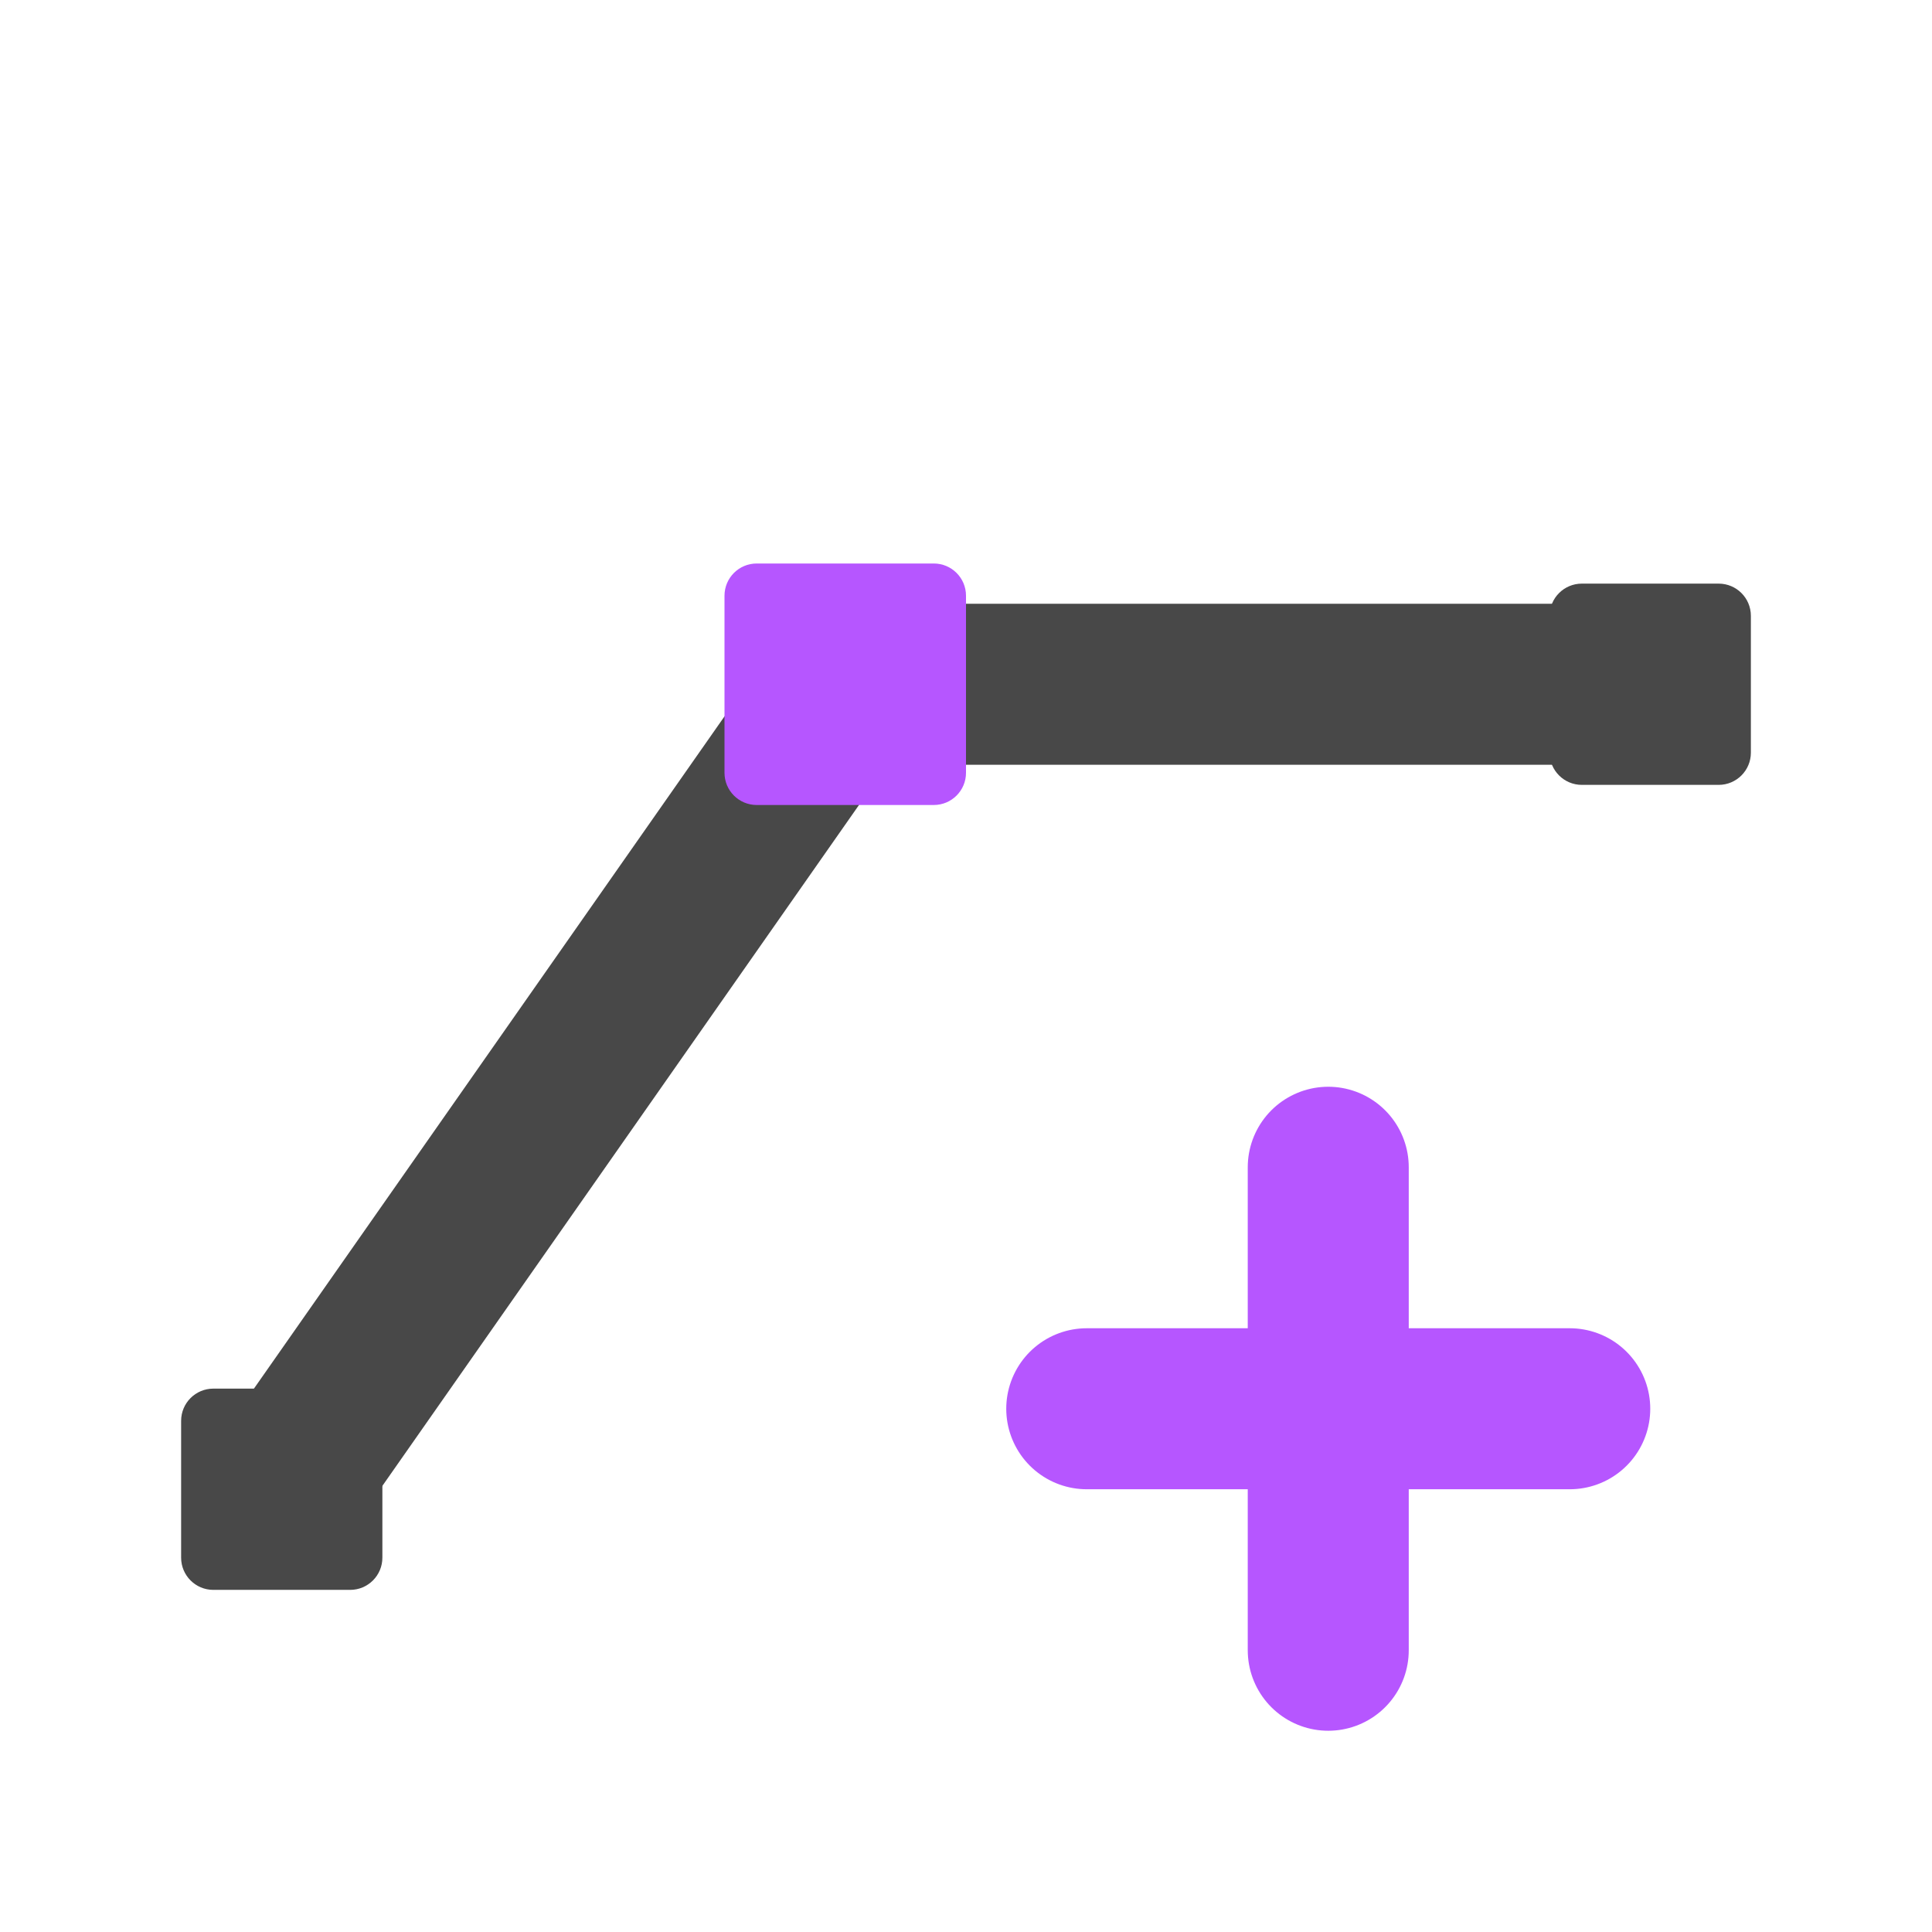
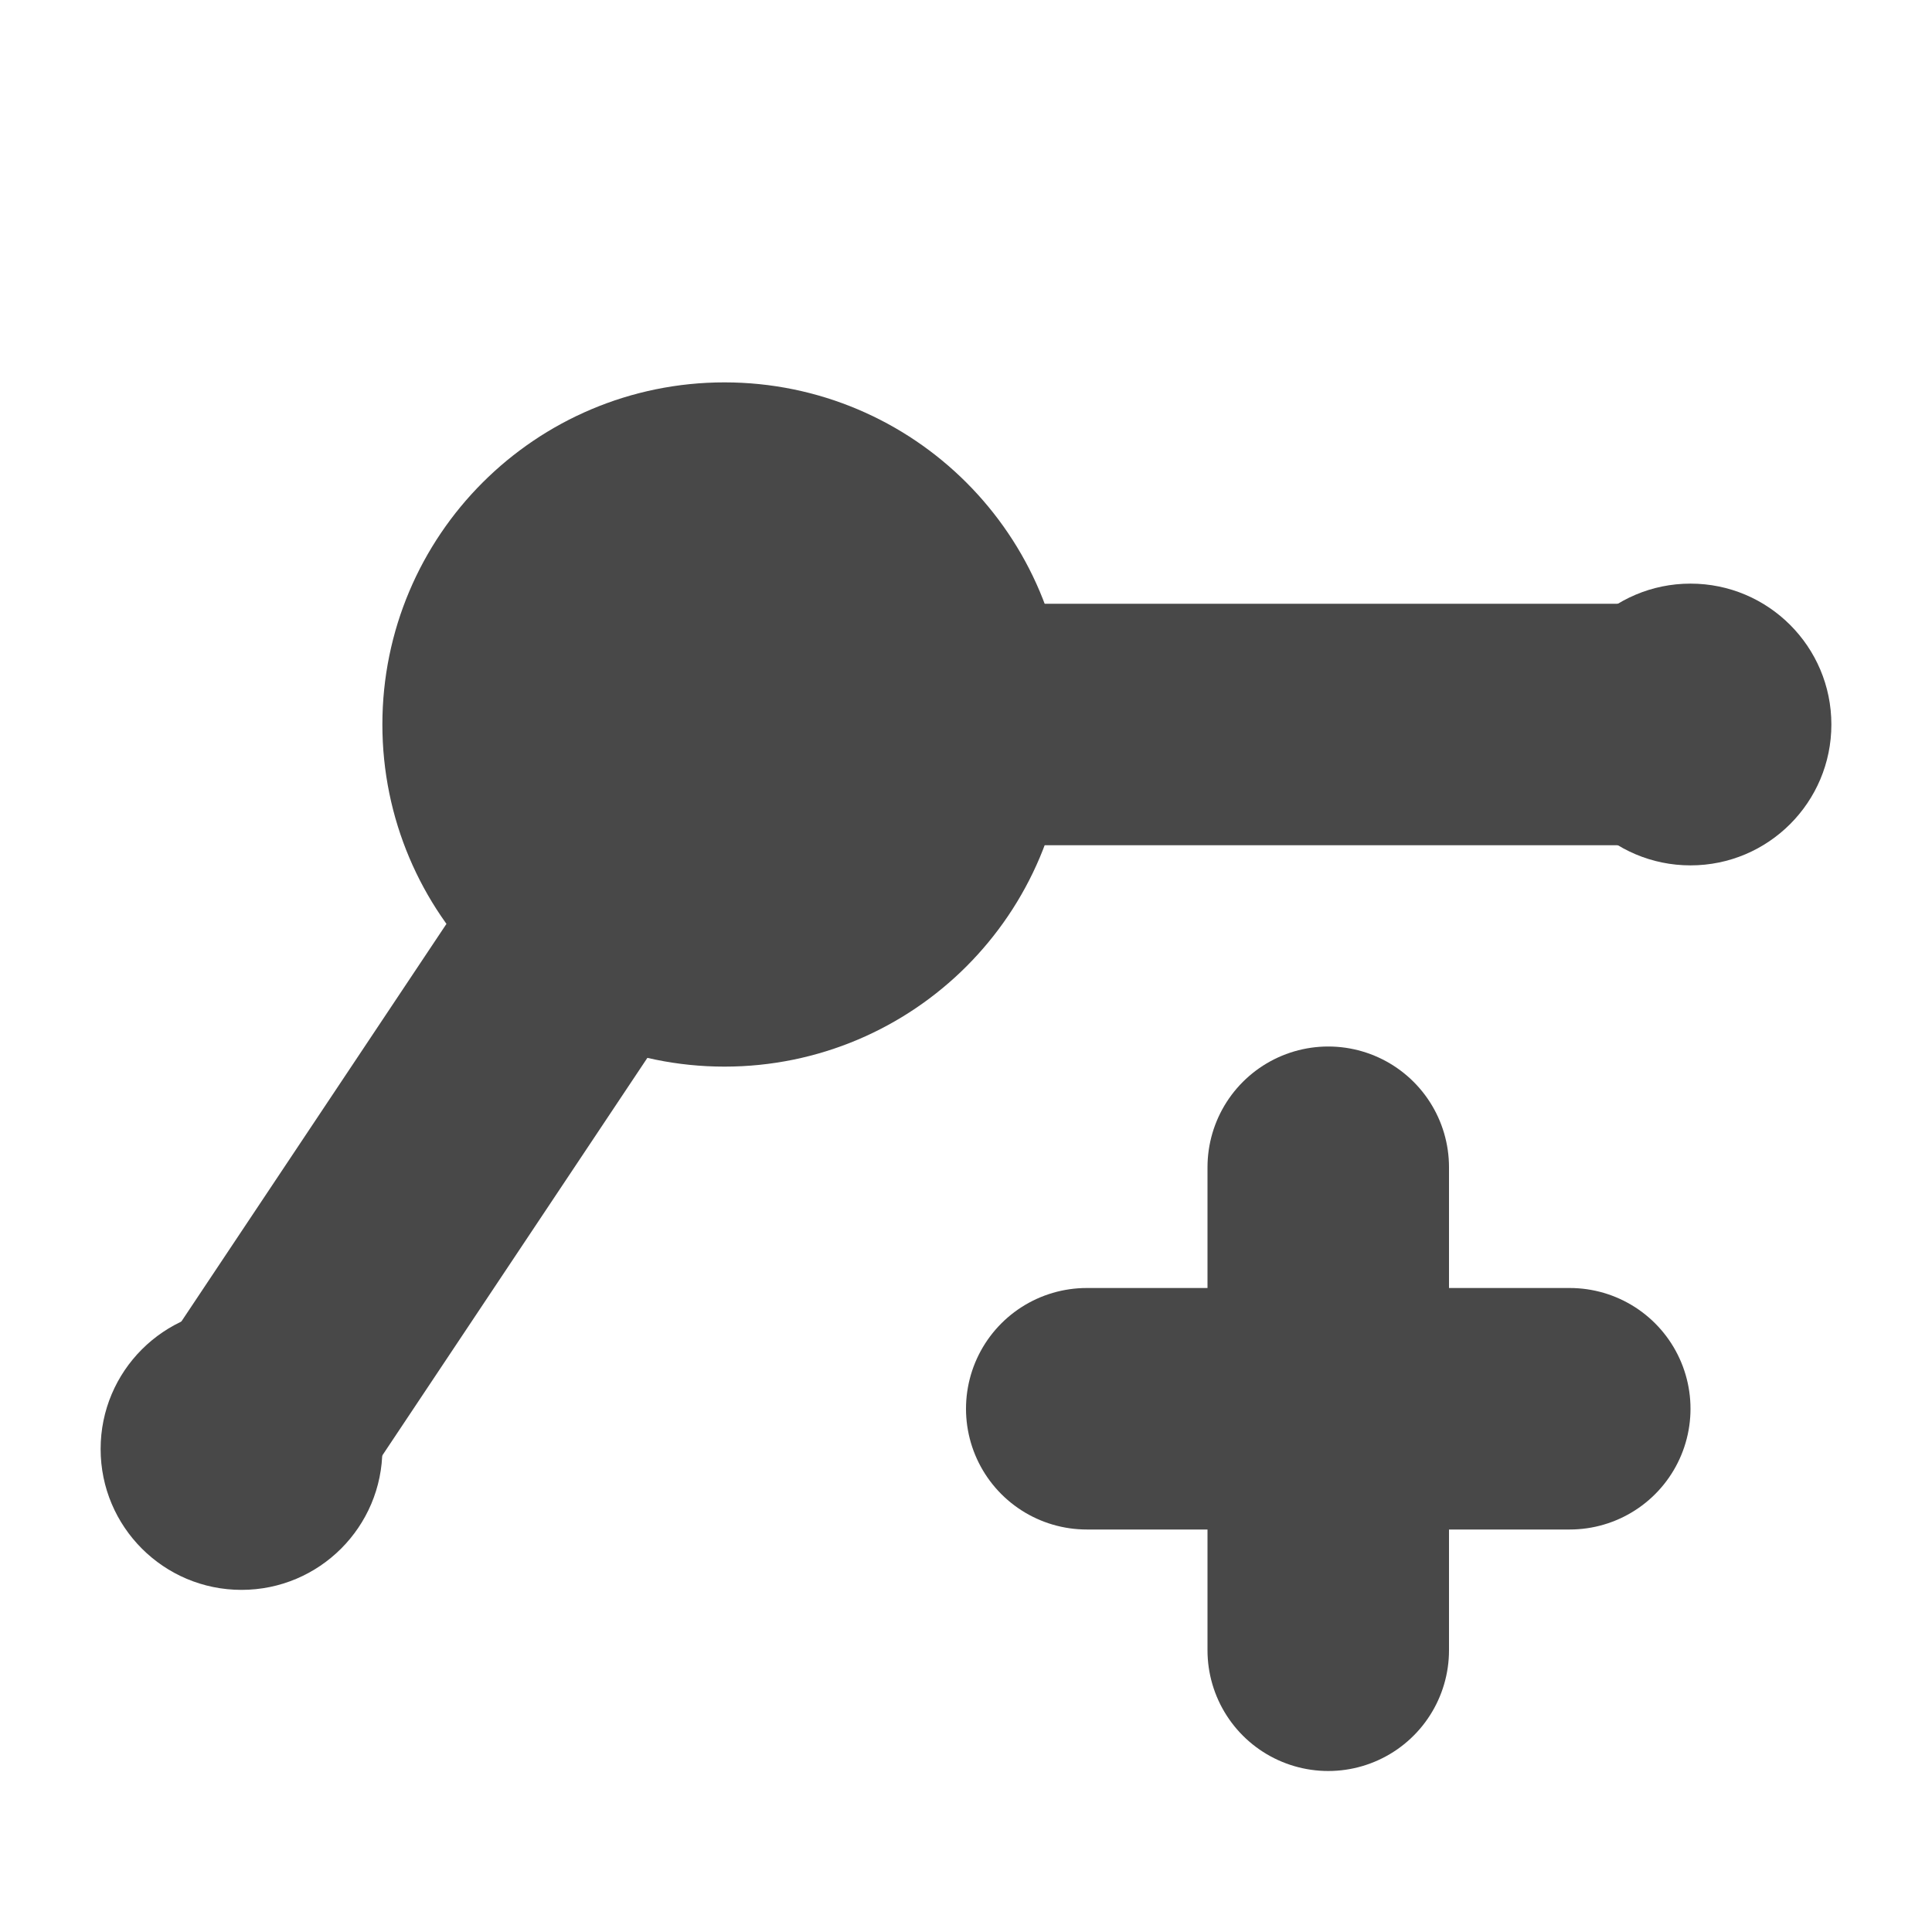
<svg xmlns="http://www.w3.org/2000/svg" width="24" height="24" viewBox="0 0 24 24" fill="none" aria-hidden="true">
-   <path d="M3.5 18.5 L10.5 8.5 L20.5 8.5" stroke="#484848" stroke-width="2" stroke-linecap="round" stroke-linejoin="round" fill="none" />
-   <rect x="2.25" y="17.25" width="2.5" height="2.5" rx="0.4" fill="#484848" />
-   <rect x="19.25" y="7.25" width="2.5" height="2.5" rx="0.4" fill="#484848" />
-   <rect x="9" y="7" width="3" height="3" rx="0.4" fill="#B656FF" />
-   <path d="M16.5 14.5 V20.5 M13.5 17.5 H19.5" stroke="#B656FF" stroke-width="2" stroke-linecap="round" stroke-linejoin="round" fill="none" />
+   <path d="M3 18 L9 9 L21 9" stroke="#484848" stroke-width="3" stroke-linecap="round" stroke-linejoin="round" fill="none" />
+   <circle cx="3" cy="18" r="1.75" fill="#484848" />
+   <circle cx="21" cy="9" r="1.75" fill="#484848" />
+   <circle cx="9" cy="9" r="2.75" stroke="#484848" stroke-width="3" stroke-linecap="round" stroke-linejoin="round" fill="none" />
+   <path d="M16.5 14.5 V20.5 M13.5 17.5 H19.5" stroke="#484848" stroke-width="3" stroke-linecap="round" stroke-linejoin="round" fill="none" />
</svg>
